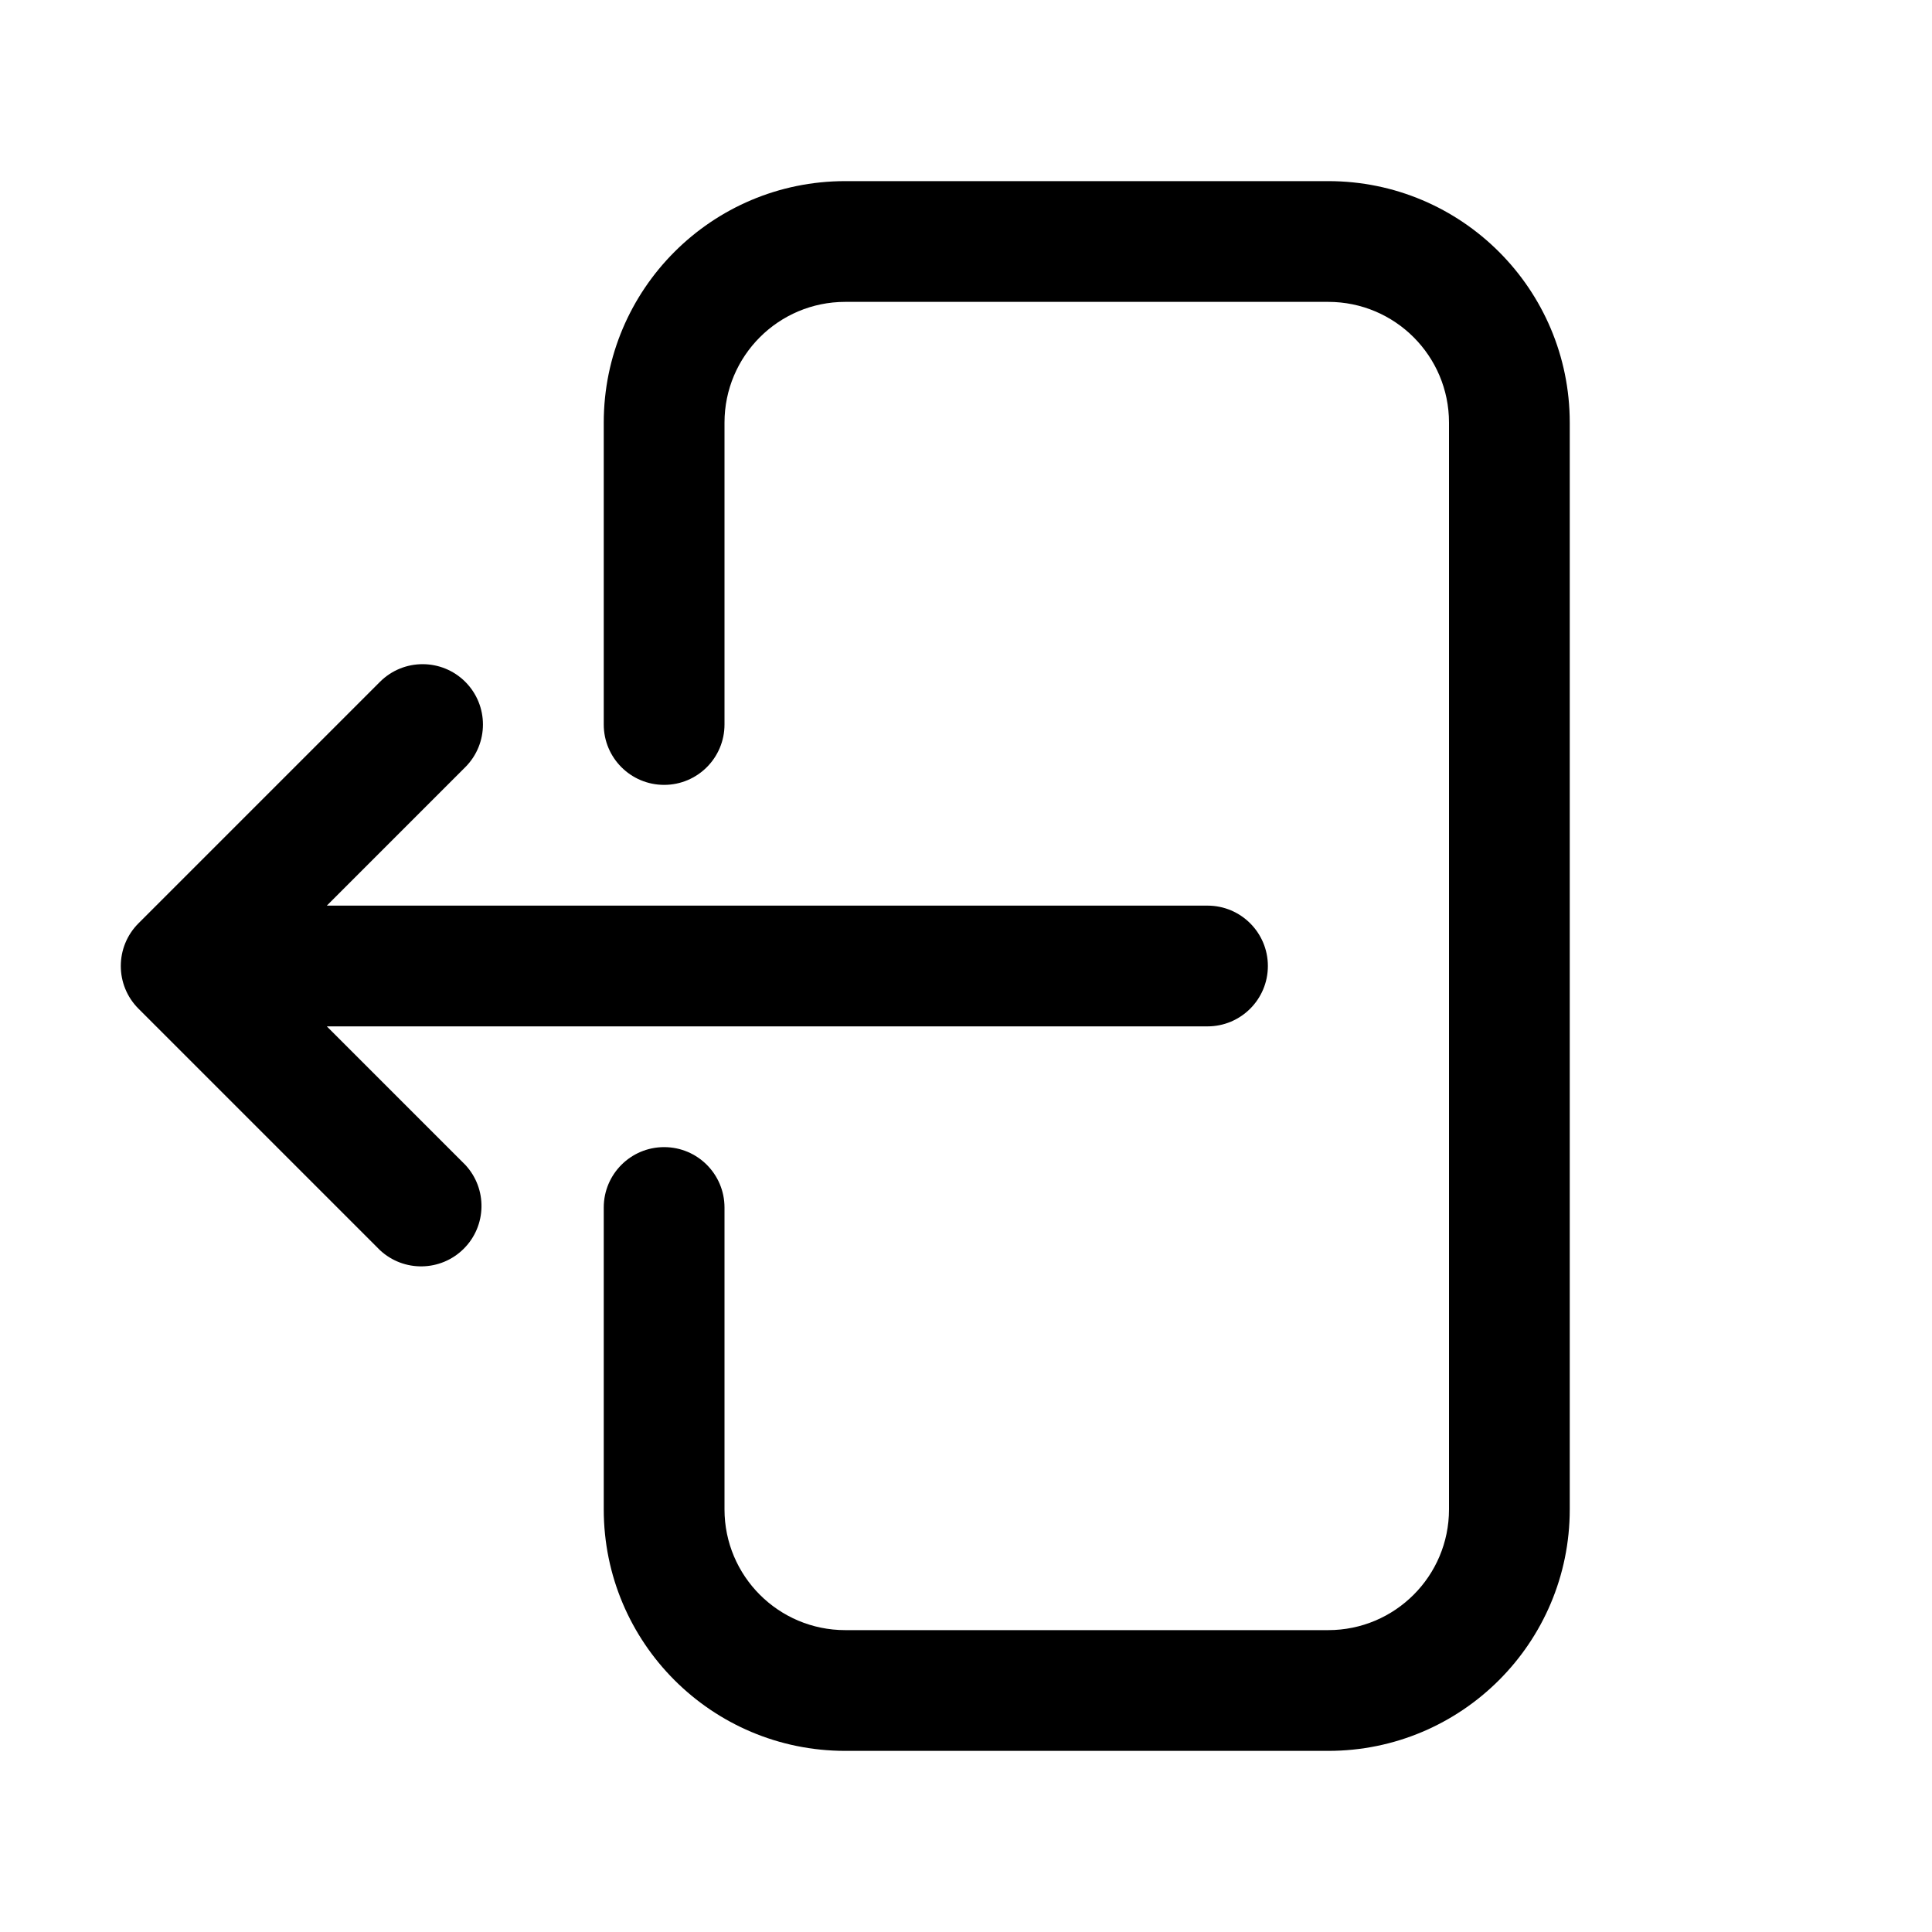
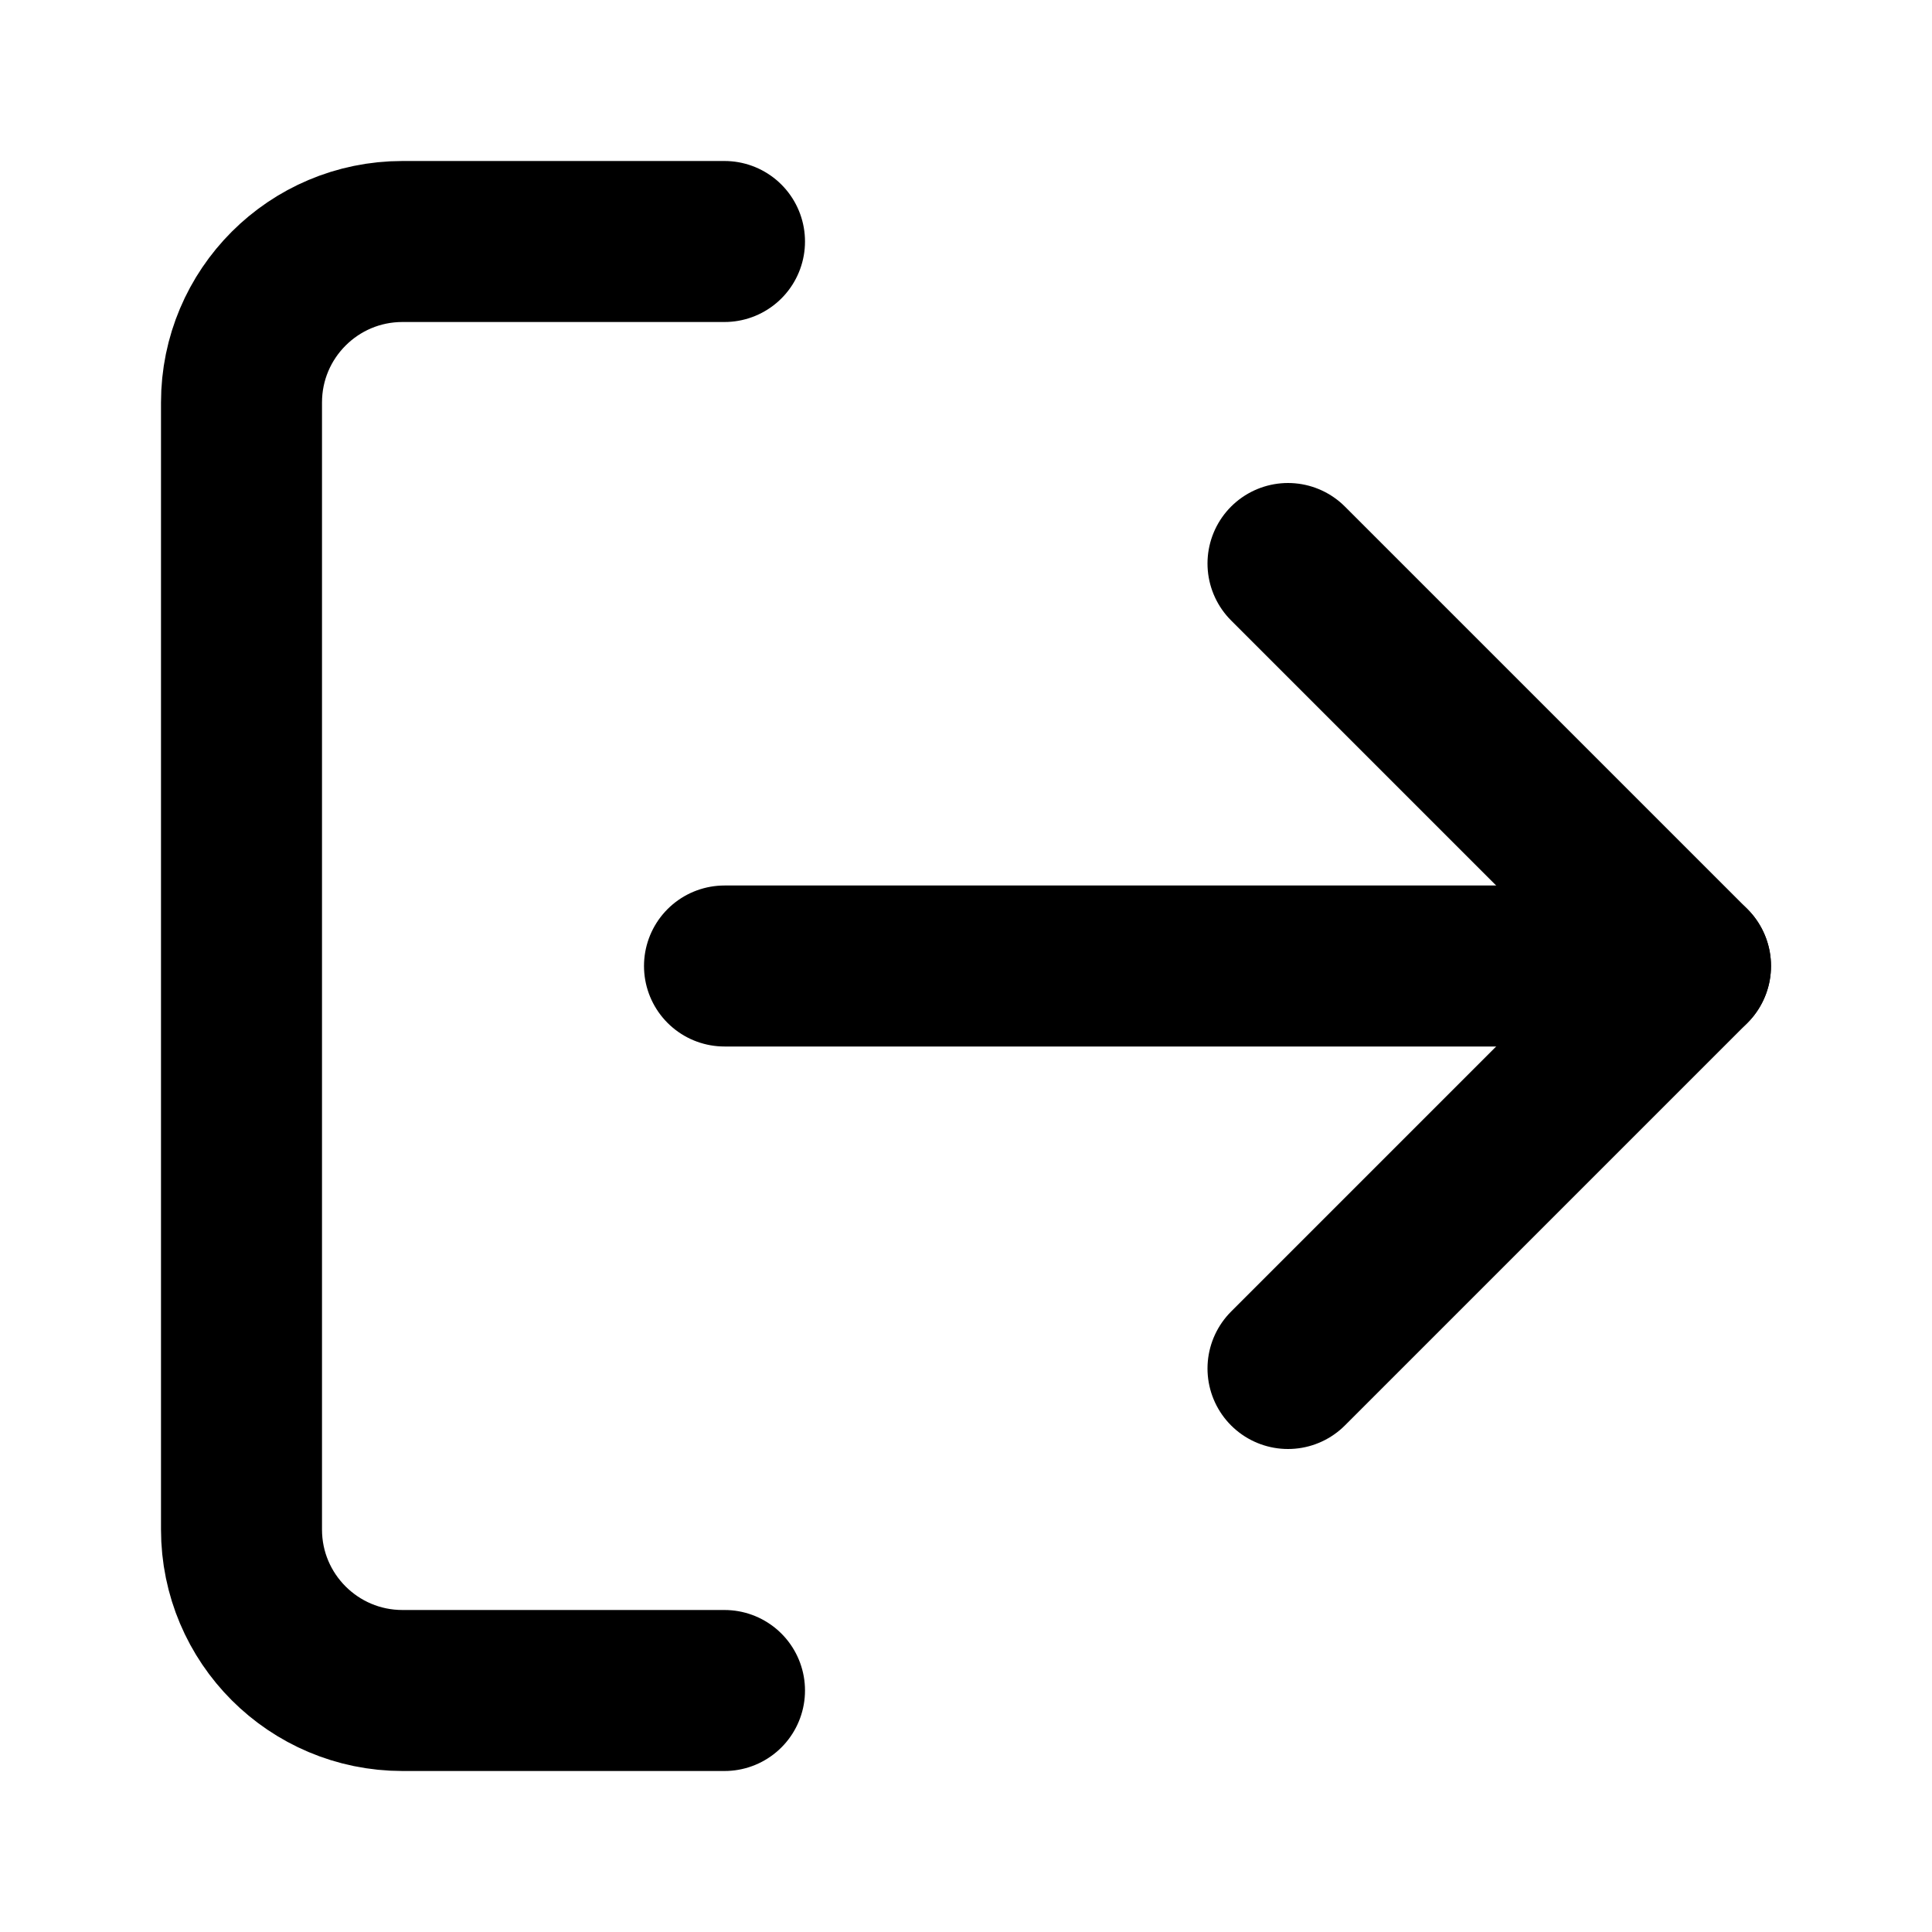
- <svg xmlns="http://www.w3.org/2000/svg" data-slot="icon" fill="currentColor" viewBox="0 0 24 24" aria-hidden="true">
-   <path clip-rule="evenodd" fill-rule="evenodd" d="M16.5 3.75a1.5 1.5 0 0 1 1.5 1.5v13.5a1.5 1.5 0 0 1-1.5 1.5h-6a1.5 1.5 0 0 1-1.5-1.5V15a.75.75 0 0 0-1.5 0v3.75a3 3 0 0 0 3 3h6a3 3 0 0 0 3-3V5.25a3 3 0 0 0-3-3h-6a3 3 0 0 0-3 3V9A.75.75 0 1 0 9 9V5.25a1.5 1.5 0 0 1 1.5-1.5h6ZM5.78 8.47a.75.75 0 0 0-1.06 0l-3 3a.75.75 0 0 0 0 1.06l3 3a.75.75 0 0 0 1.06-1.06l-1.72-1.72H15a.75.75 0 0 0 0-1.5H4.06l1.72-1.72a.75.75 0 0 0 0-1.06Z" />
+ <svg xmlns="http://www.w3.org/2000/svg" width="24" height="24" viewBox="0 0 24 24" fill="none" stroke="currentColor" stroke-width="2" stroke-linecap="round" stroke-linejoin="round" class="lucide lucide-log-out">
+   <path d="M9 21H5a2 2 0 0 1-2-2V5a2 2 0 0 1 2-2h4" />
+   <polyline points="16 17 21 12 16 7" />
+   <line x1="21" x2="9" y1="12" y2="12" />
</svg>
